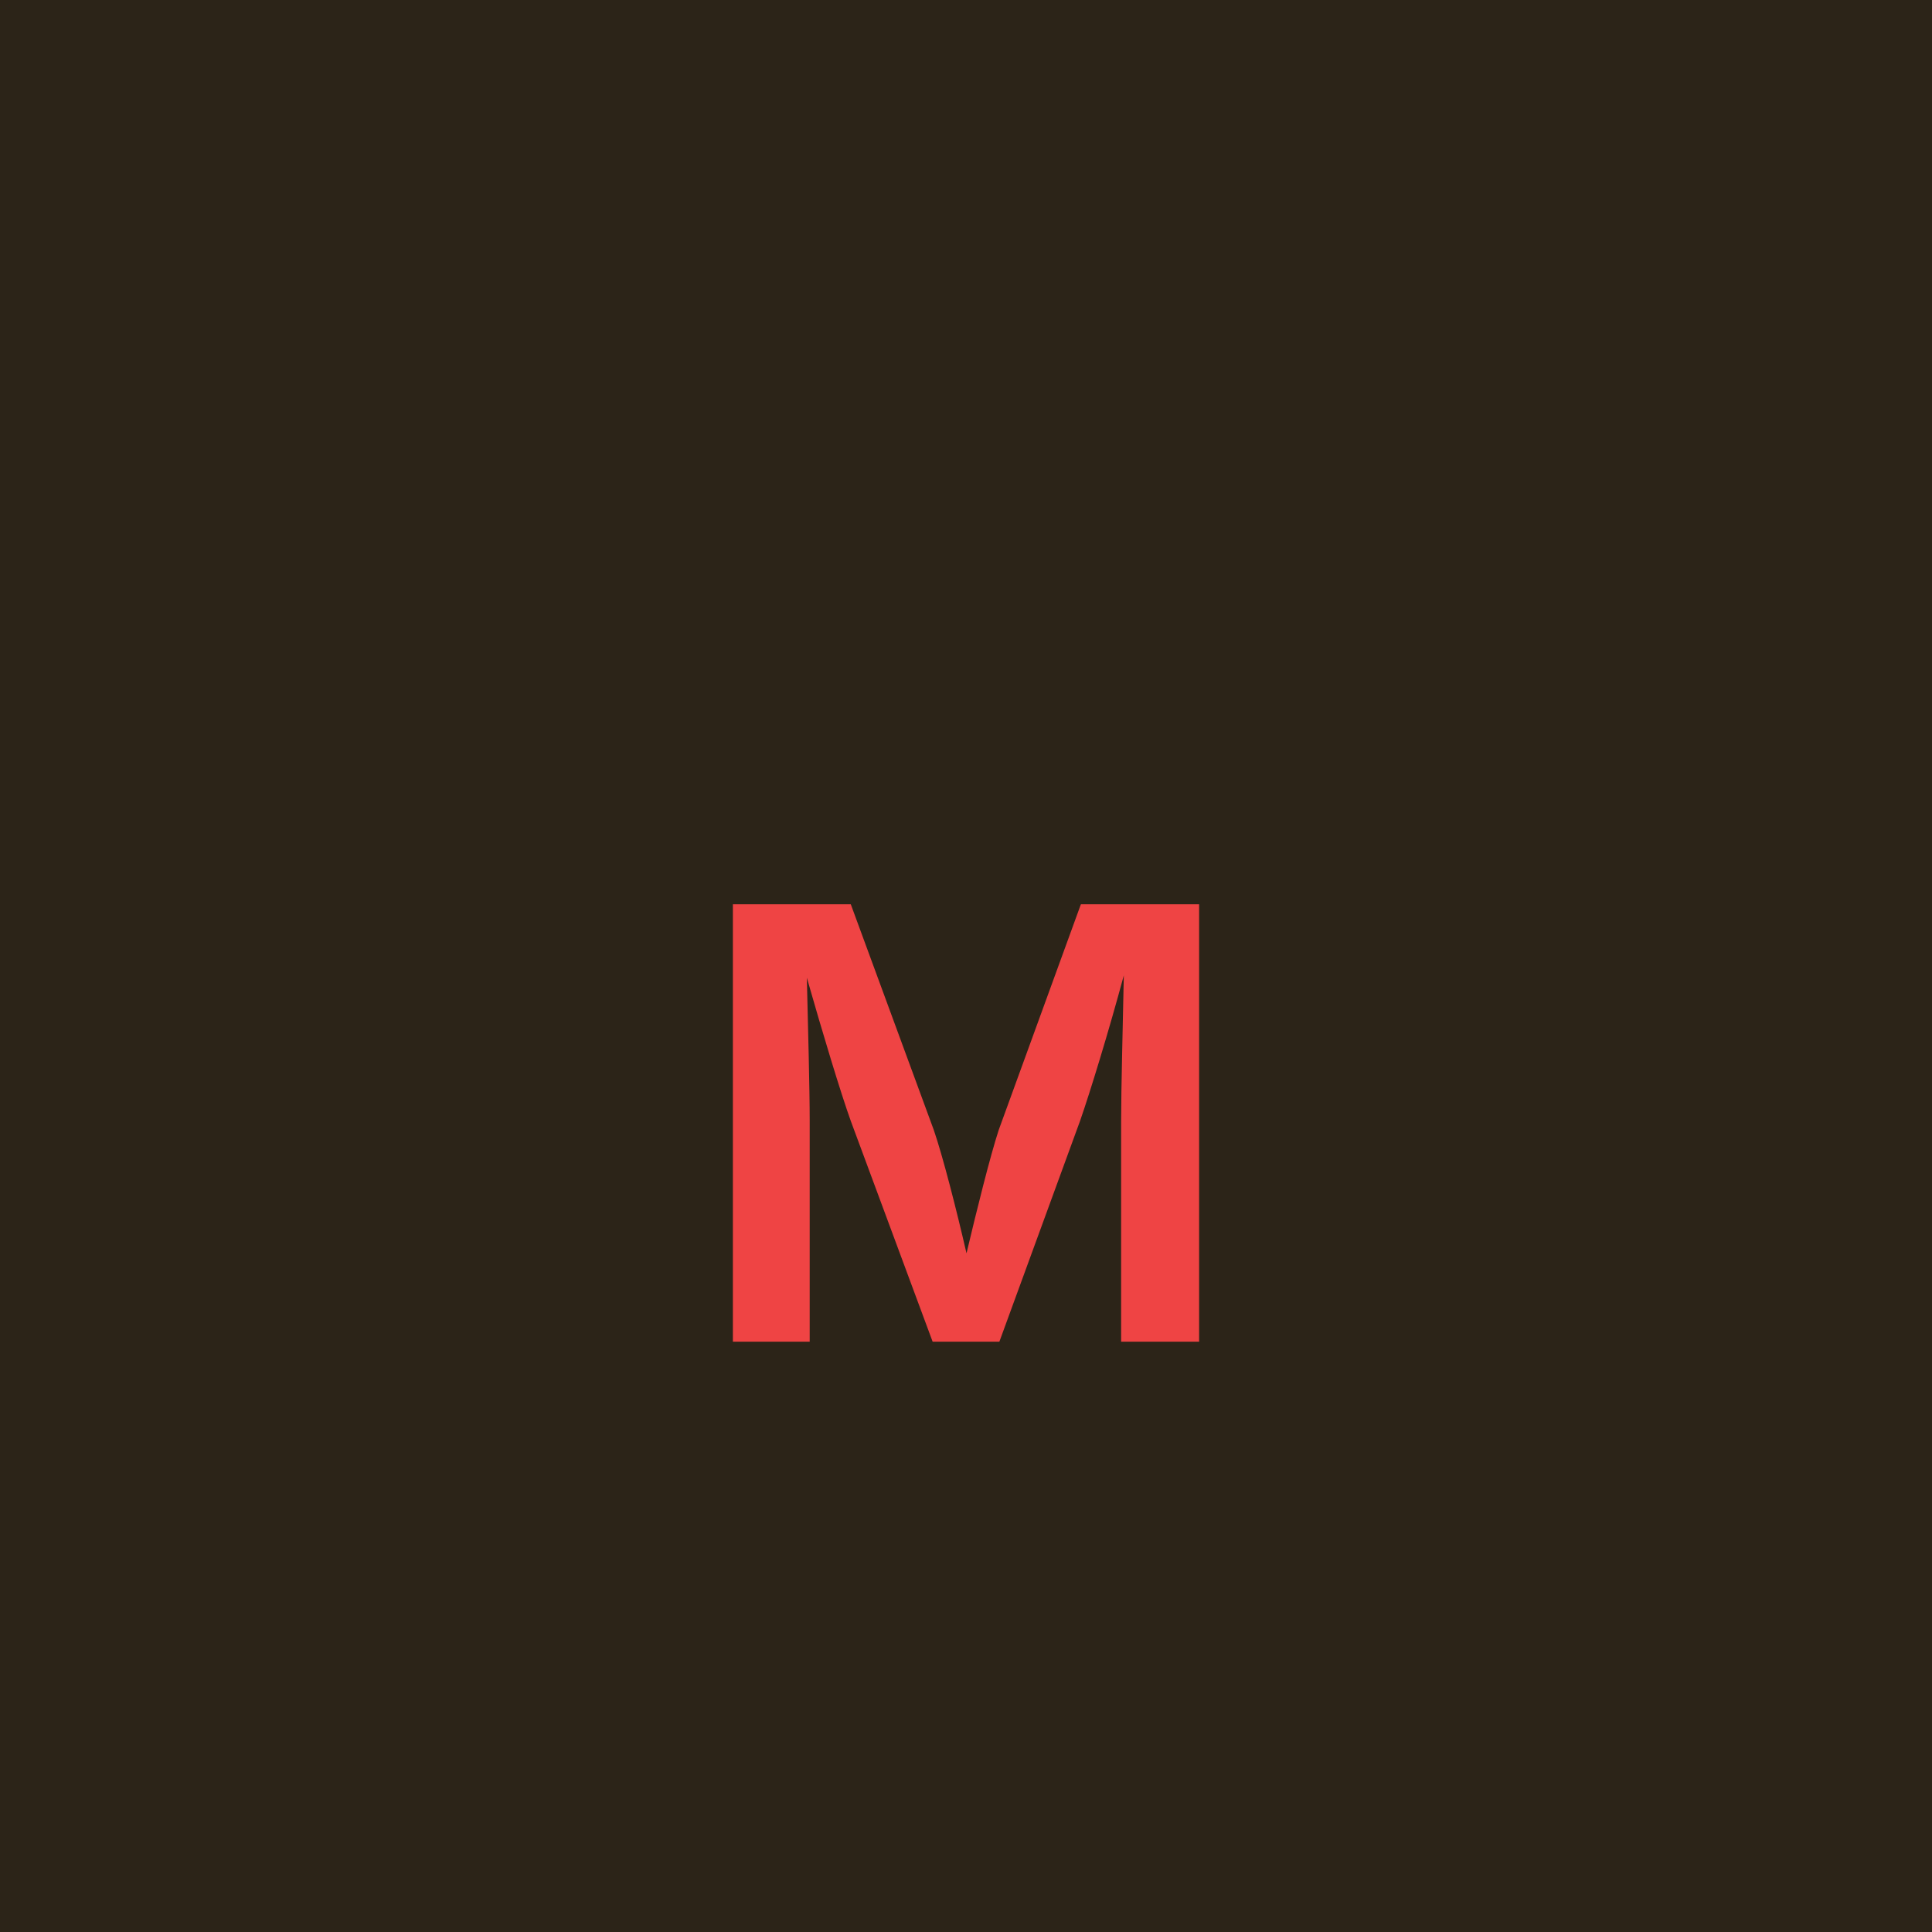
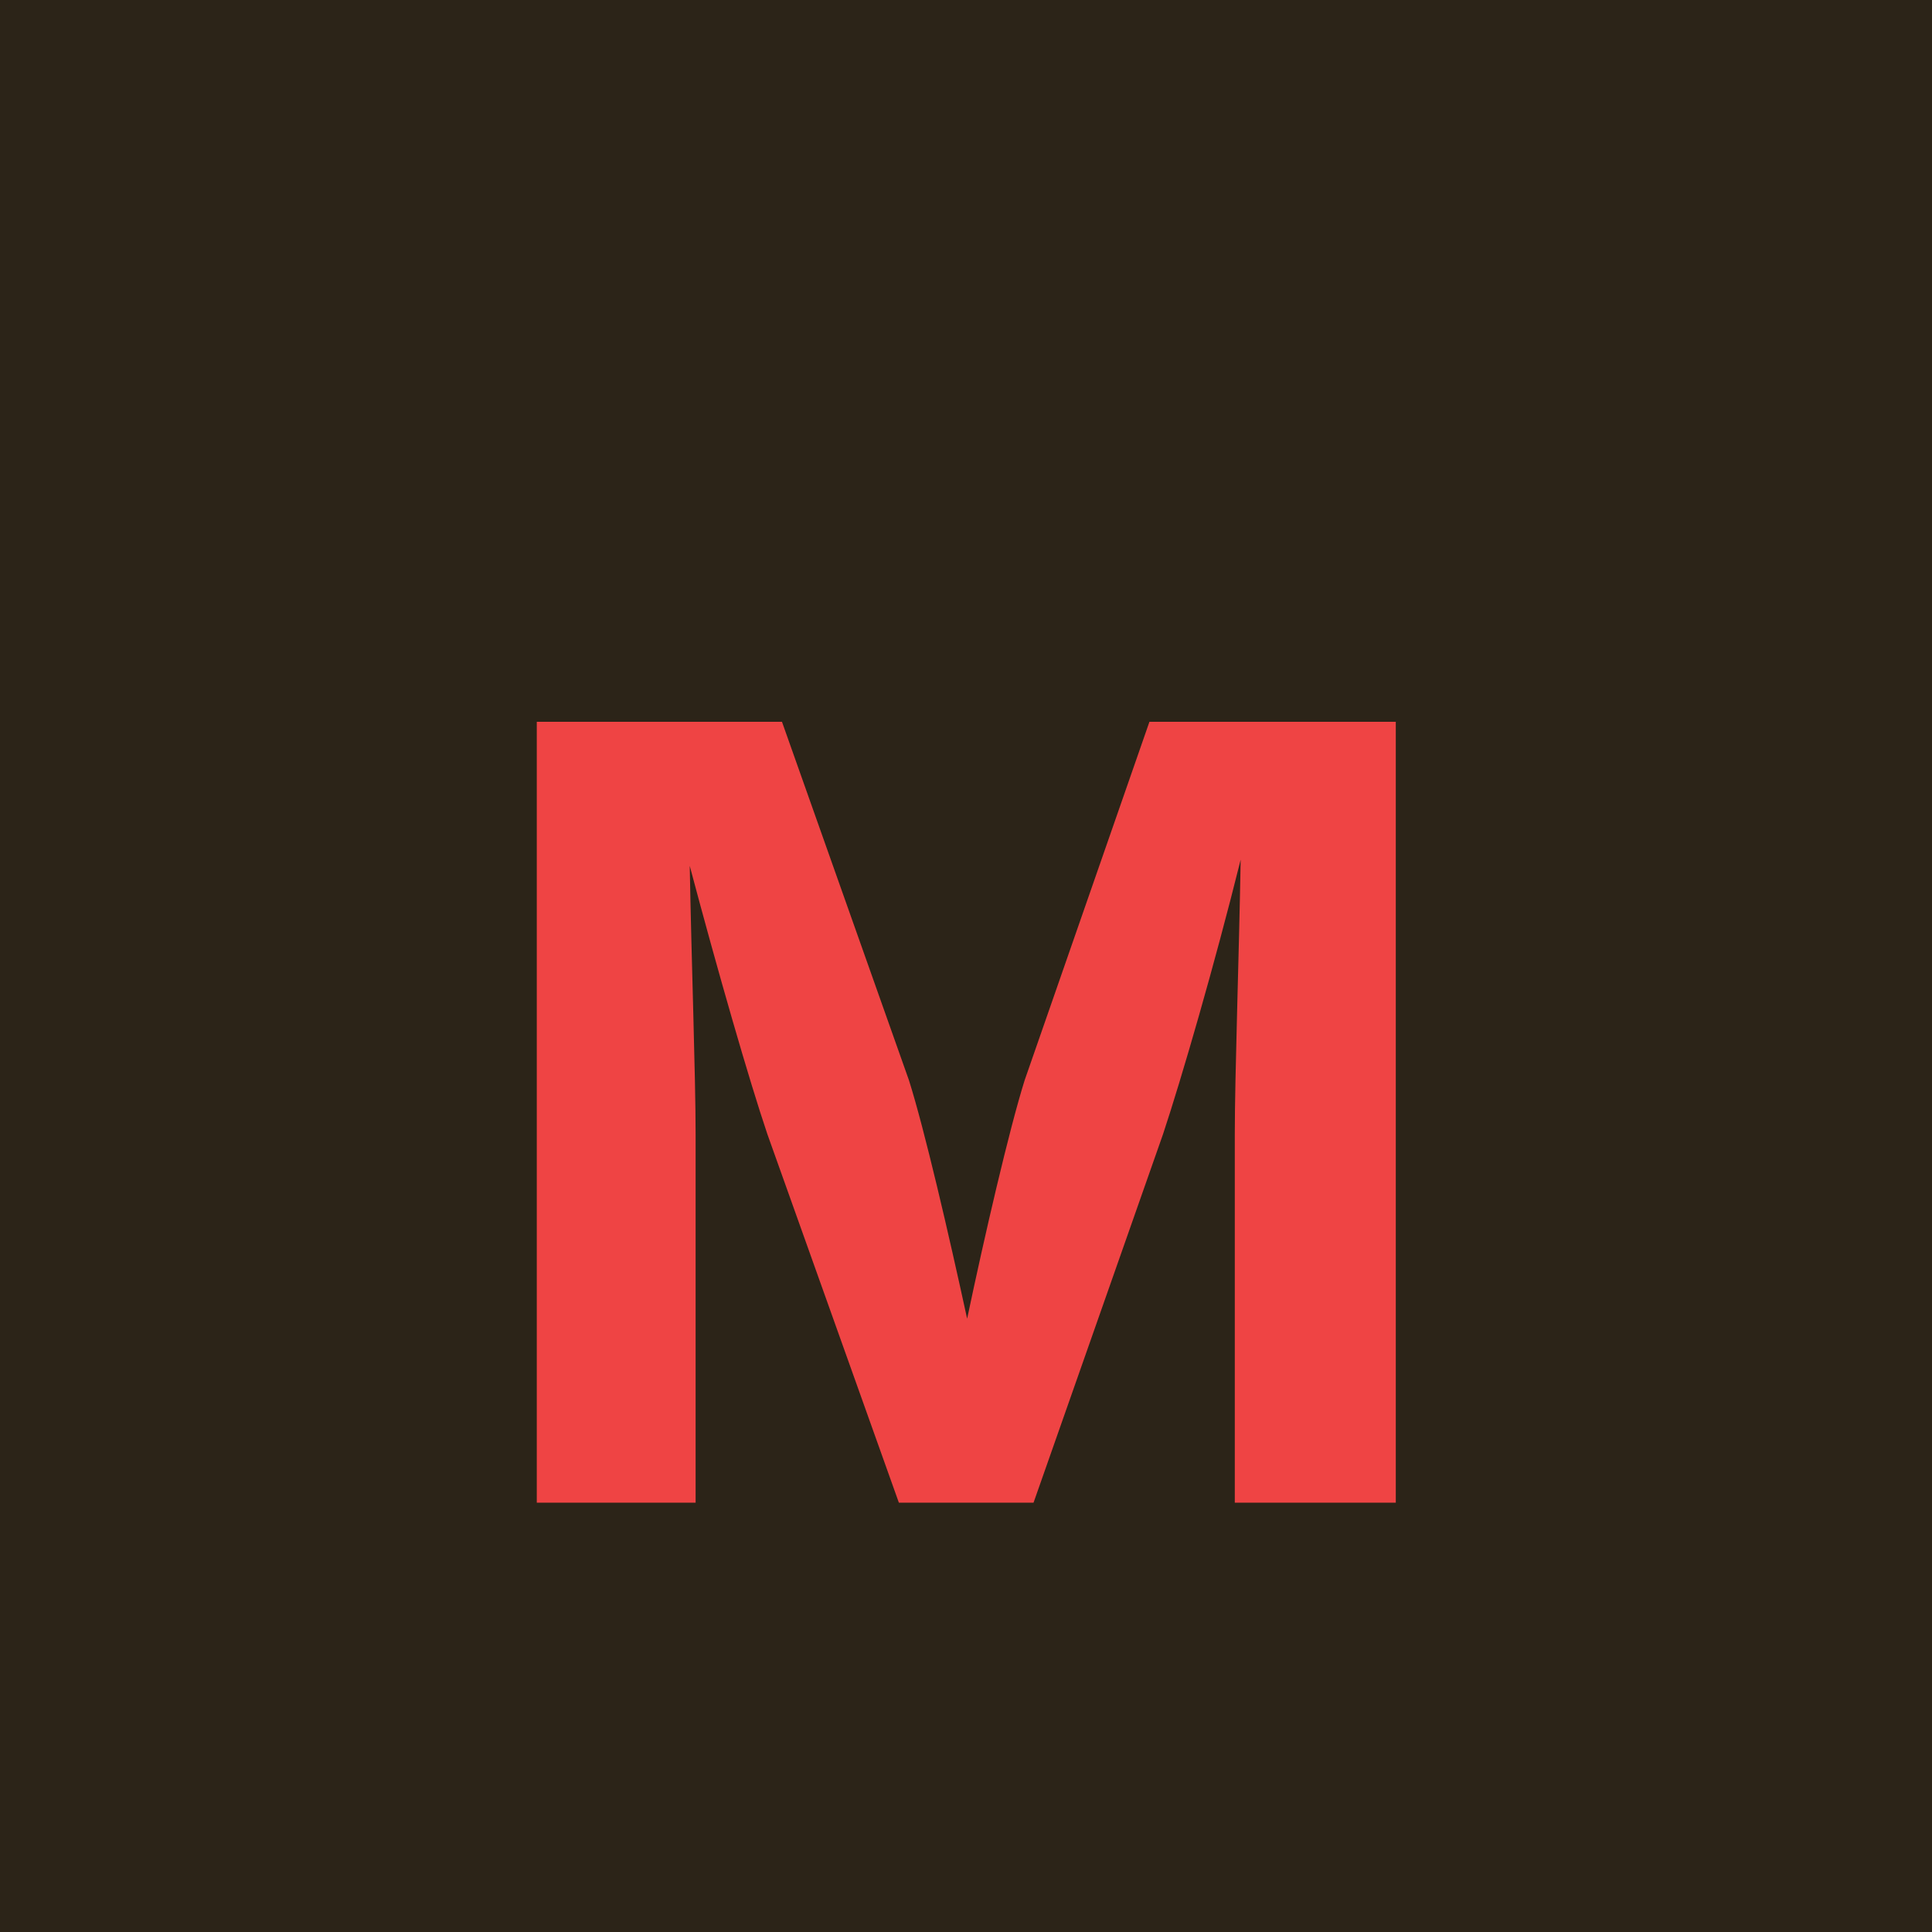
<svg xmlns="http://www.w3.org/2000/svg" viewBox="0 0 180 180">
  <rect width="180" height="180" fill="#2C2418" />
  <g transform="translate(90, 90)">
-     <text x="0" y="35" font-family="Avenir, -apple-system, BlinkMacSystemFont, sans-serif" font-size="56" font-weight="600" fill="#ef4444" text-anchor="middle">M</text>
+     <text x="0" y="50" font-family="Avenir, -apple-system, BlinkMacSystemFont, sans-serif" font-size="100" font-weight="700" fill="#ef4444" text-anchor="middle">M</text>
  </g>
</svg>
